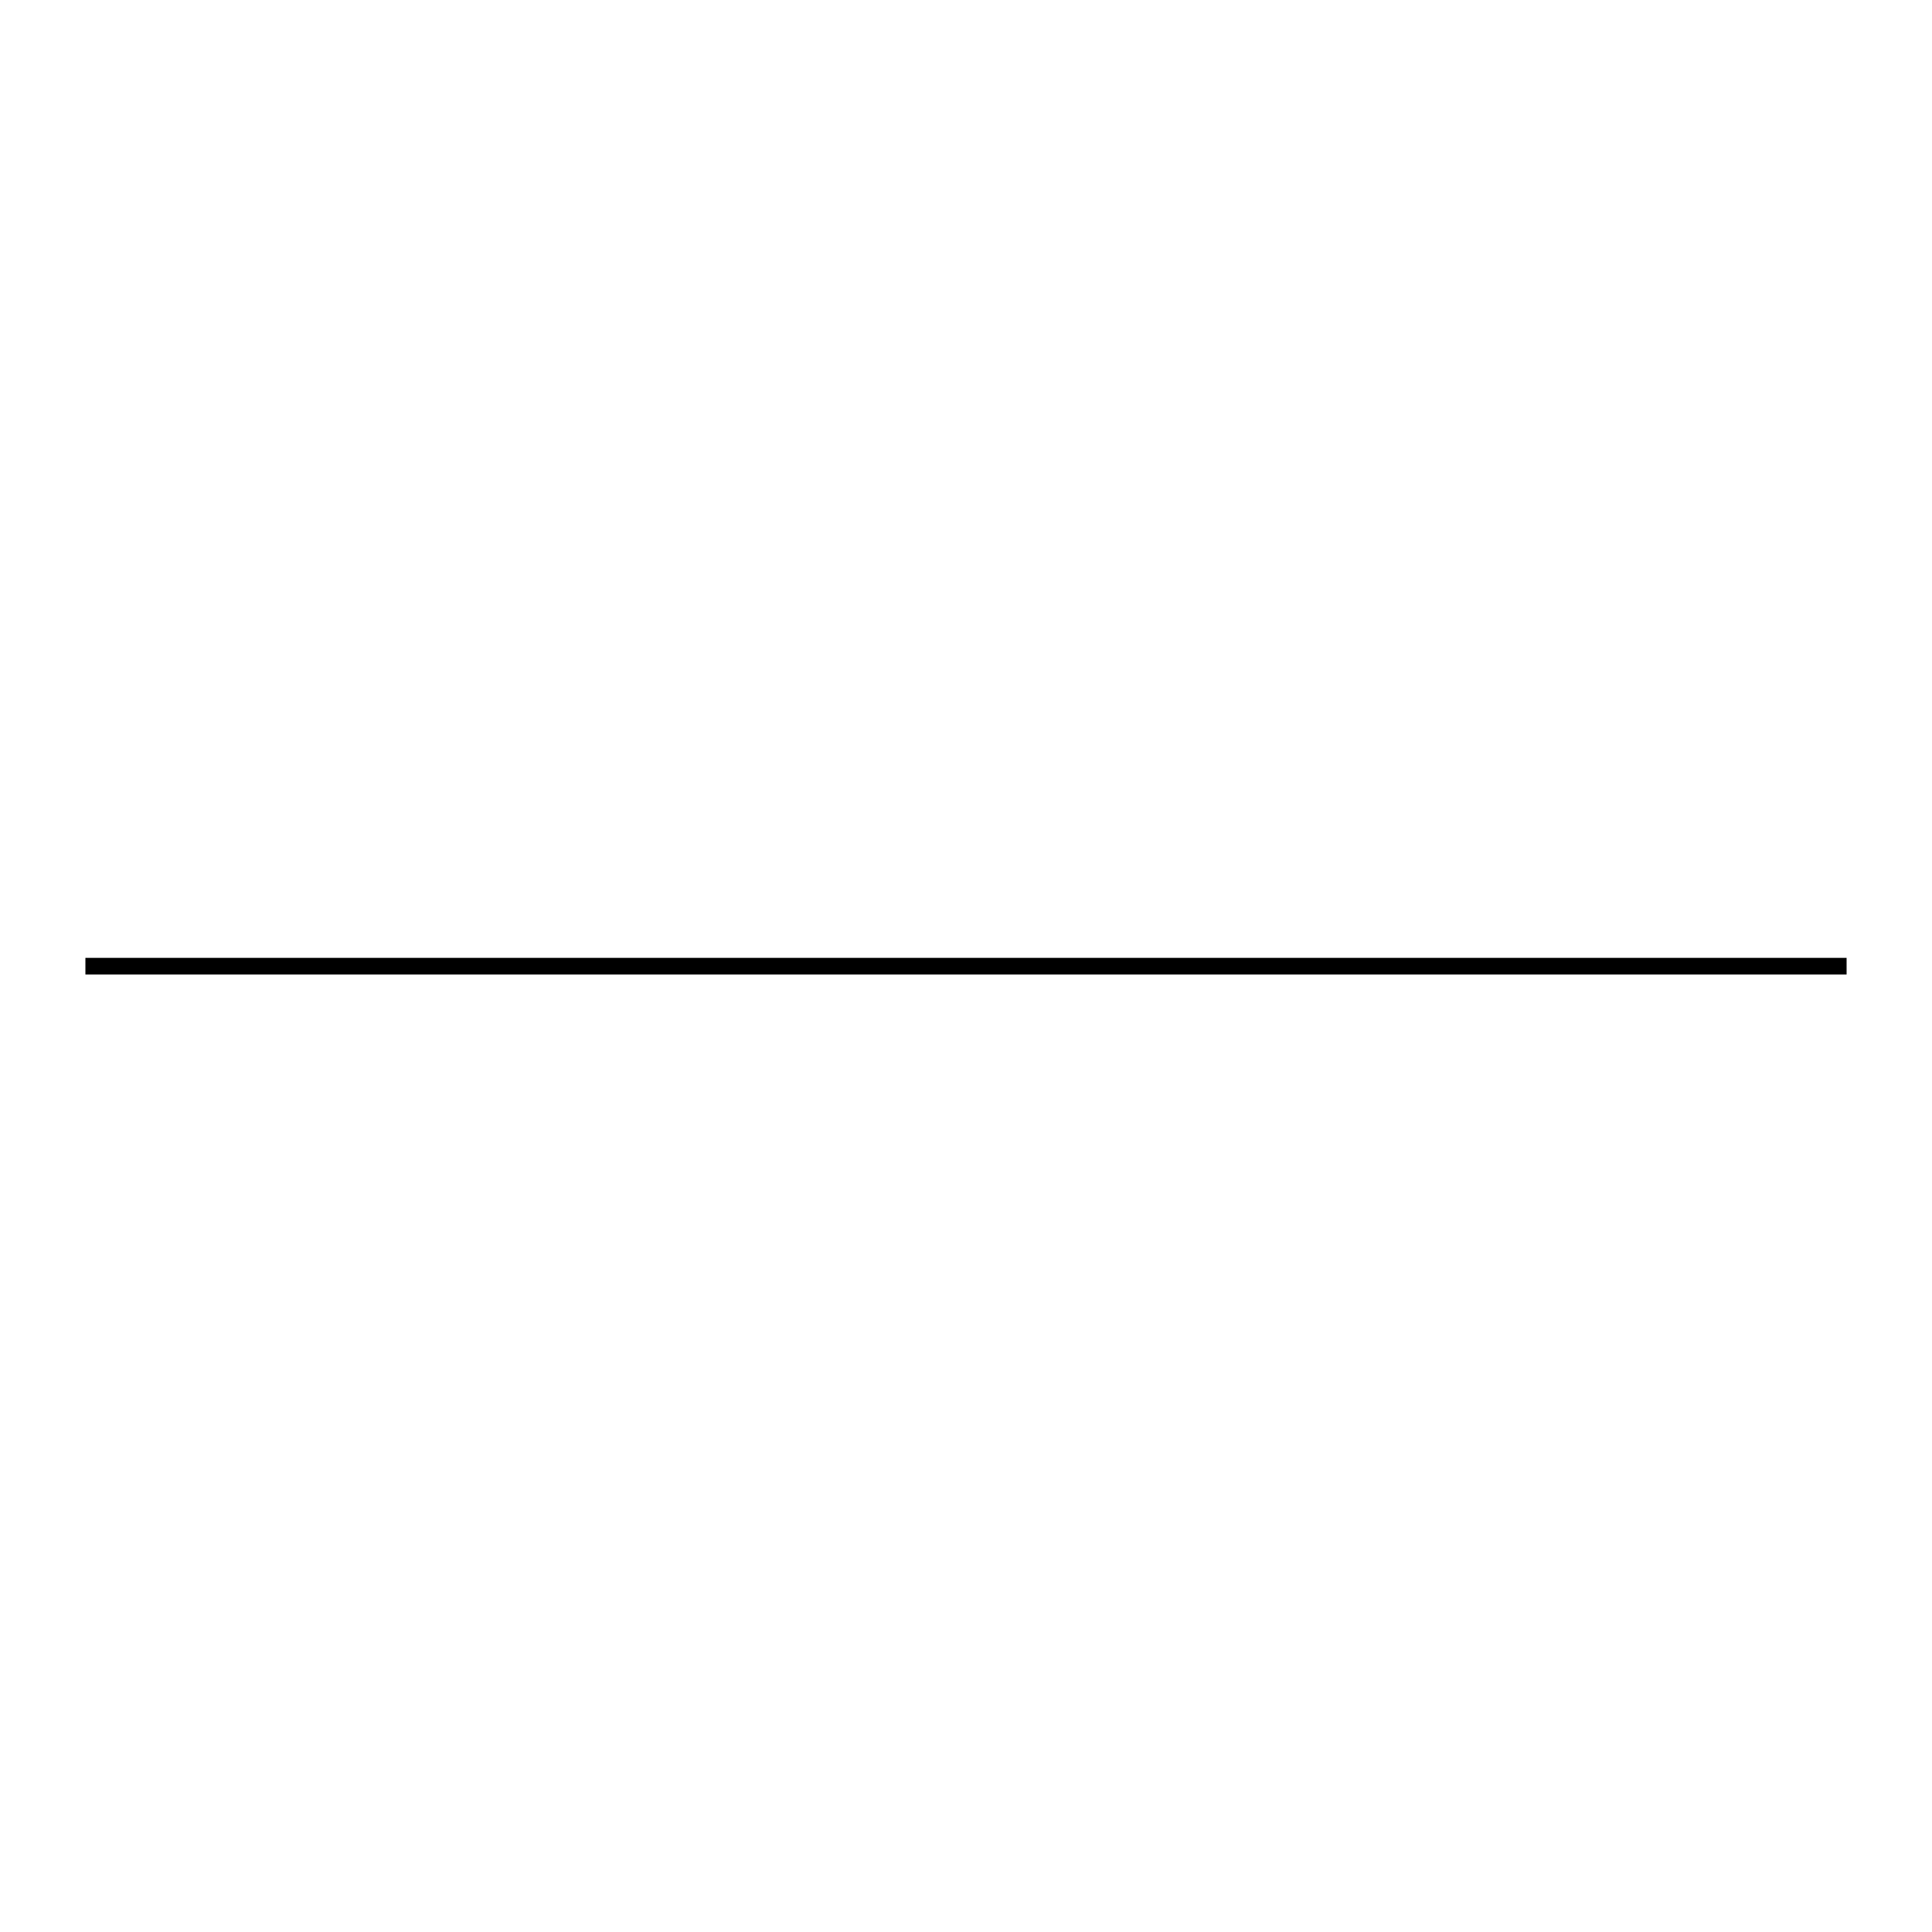
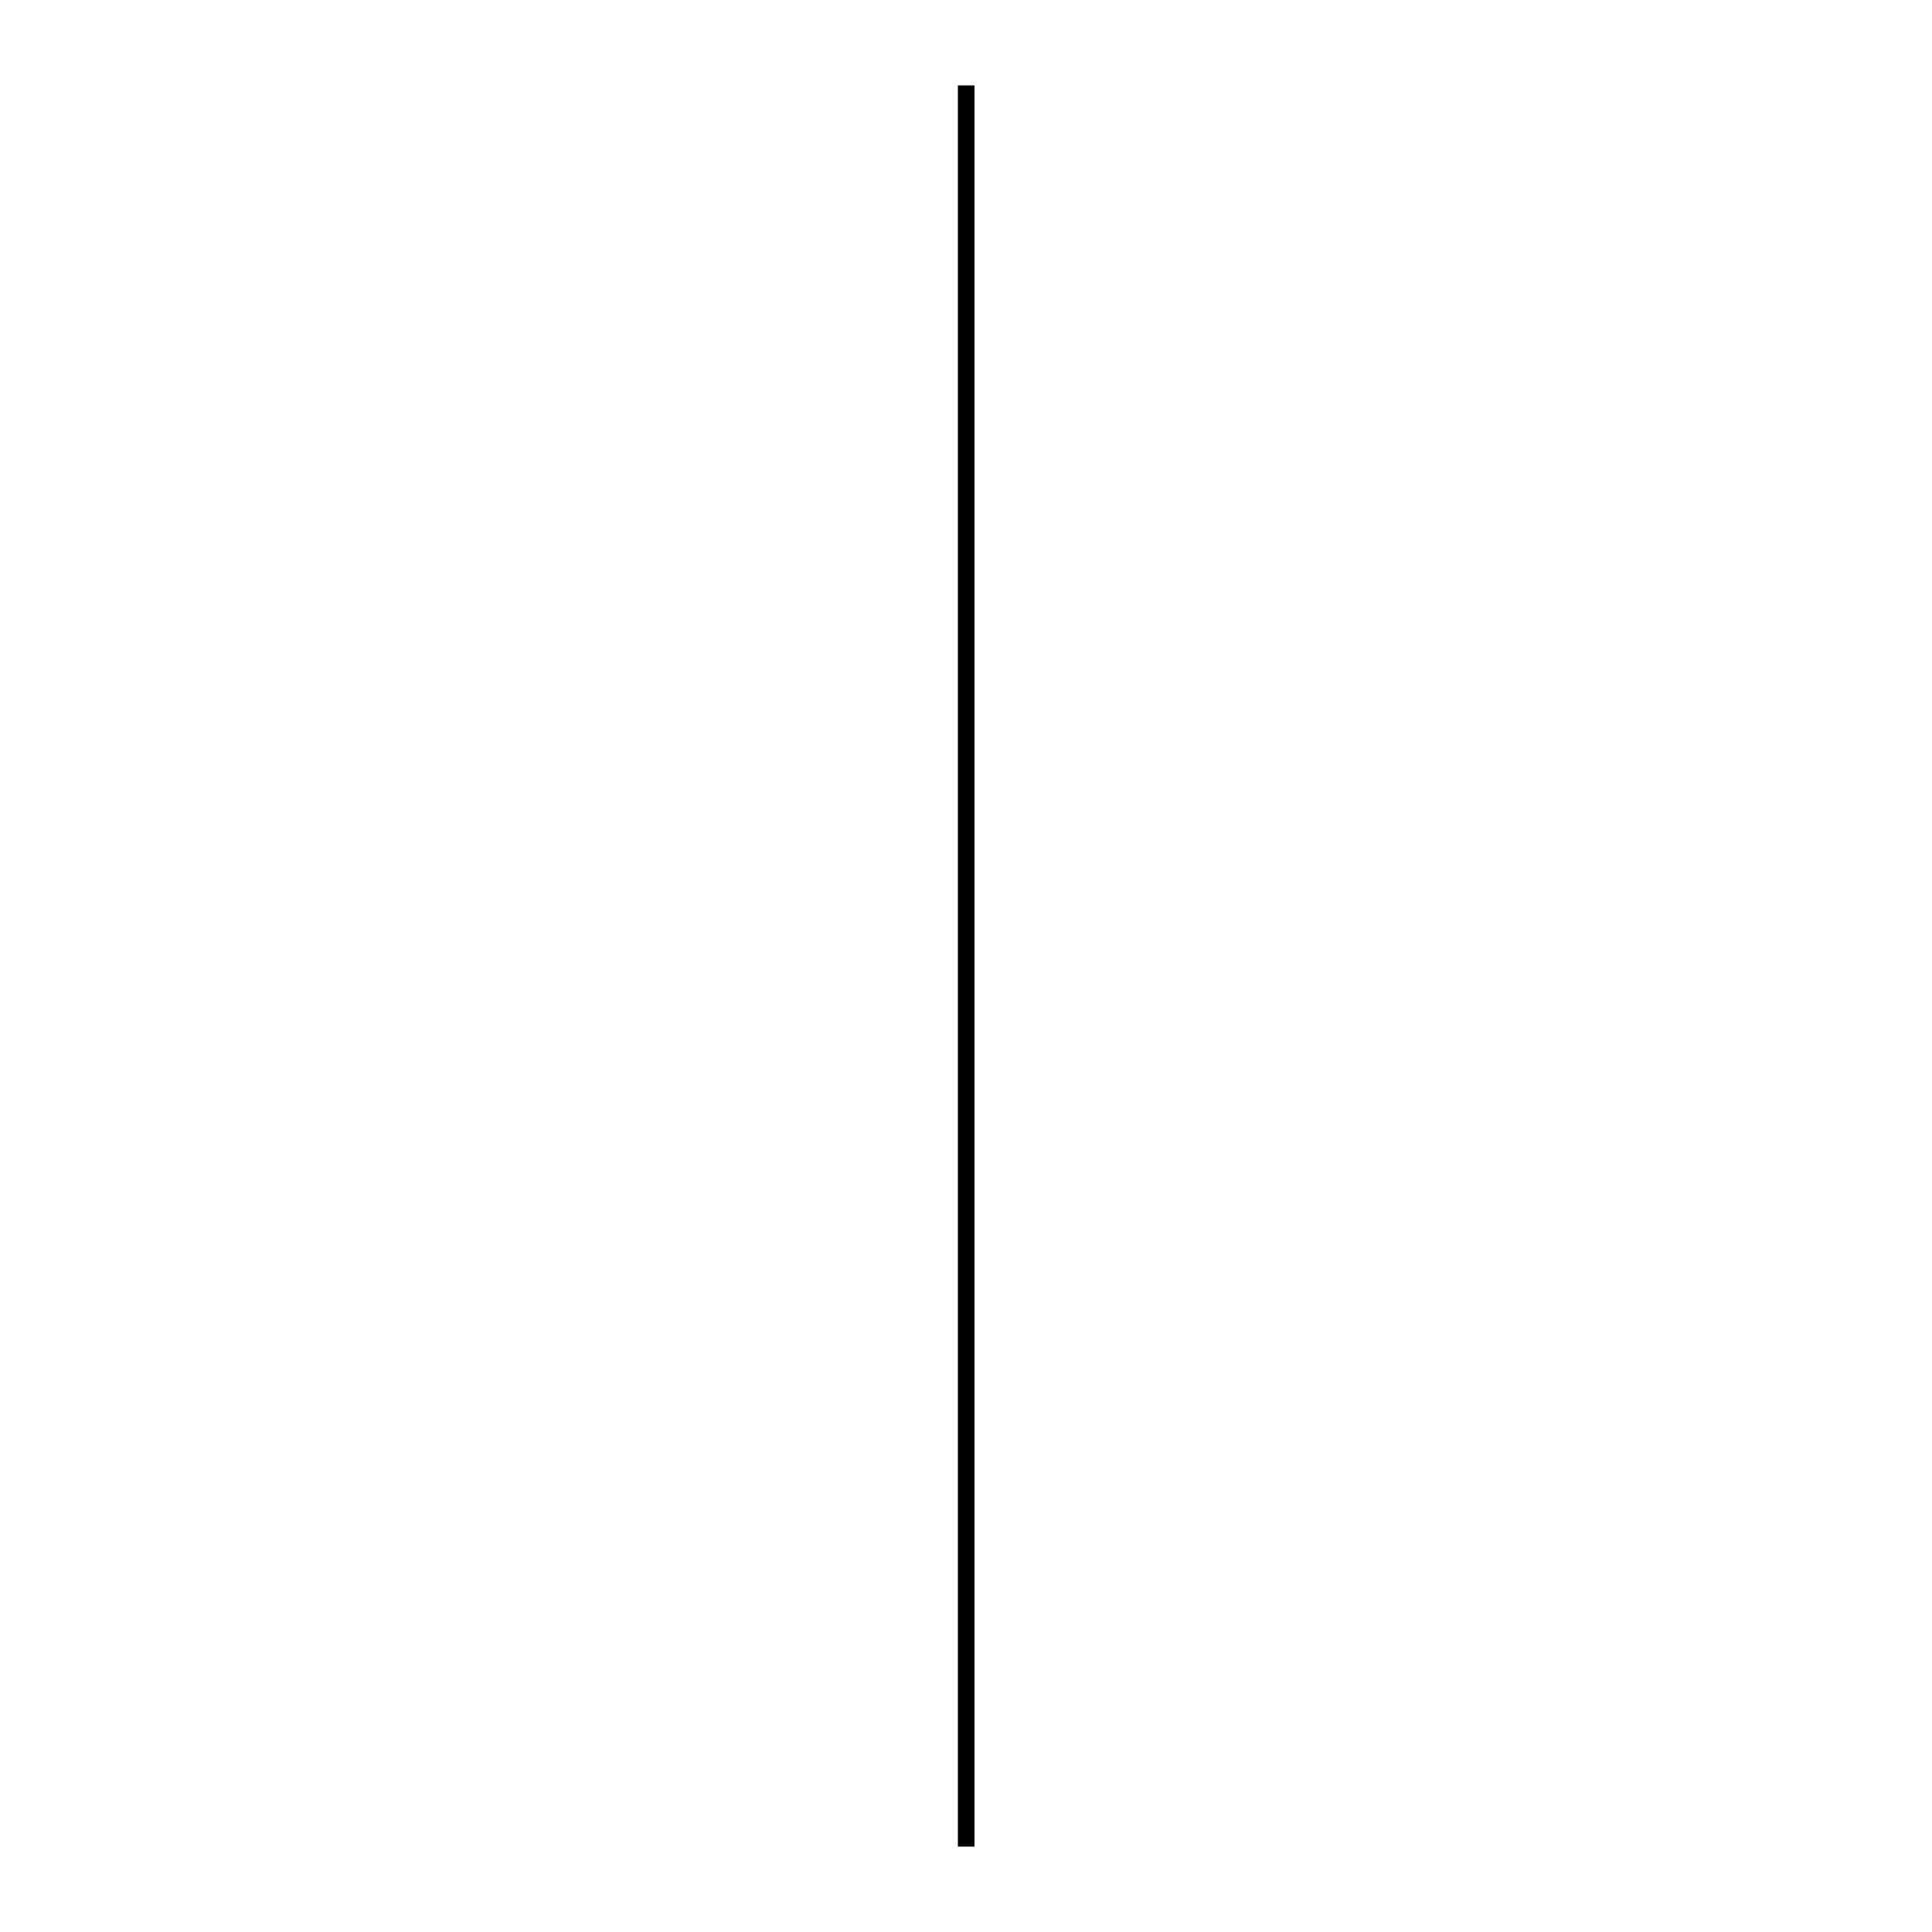
<svg xmlns="http://www.w3.org/2000/svg" t="1632367271513" class="icon" viewBox="0 0 1024 1024" version="1.1" p-id="1497" data-spm-anchor-id="a313x.7781069.0.i2" width="100%" height="100%" preserveAspectRatio="none meet">
  <defs>
    <style type="text/css">
			:not(pre) {
				-webkit-text-stroke: 0px !important;
			}

			html,
			* {}
		</style>
  </defs>
-   <path d="M45.261 507.699h933.478v8.806H45.261z" p-id="1498" fill="rgba(0, 0, 0, 1)" vector-effect="non-scaling-stroke" />
+   <path d="M507.699 45.261v933.478h8.806V45.261z" p-id="1498" fill="rgba(0, 0, 0, 1)" vector-effect="non-scaling-stroke" />
</svg>
